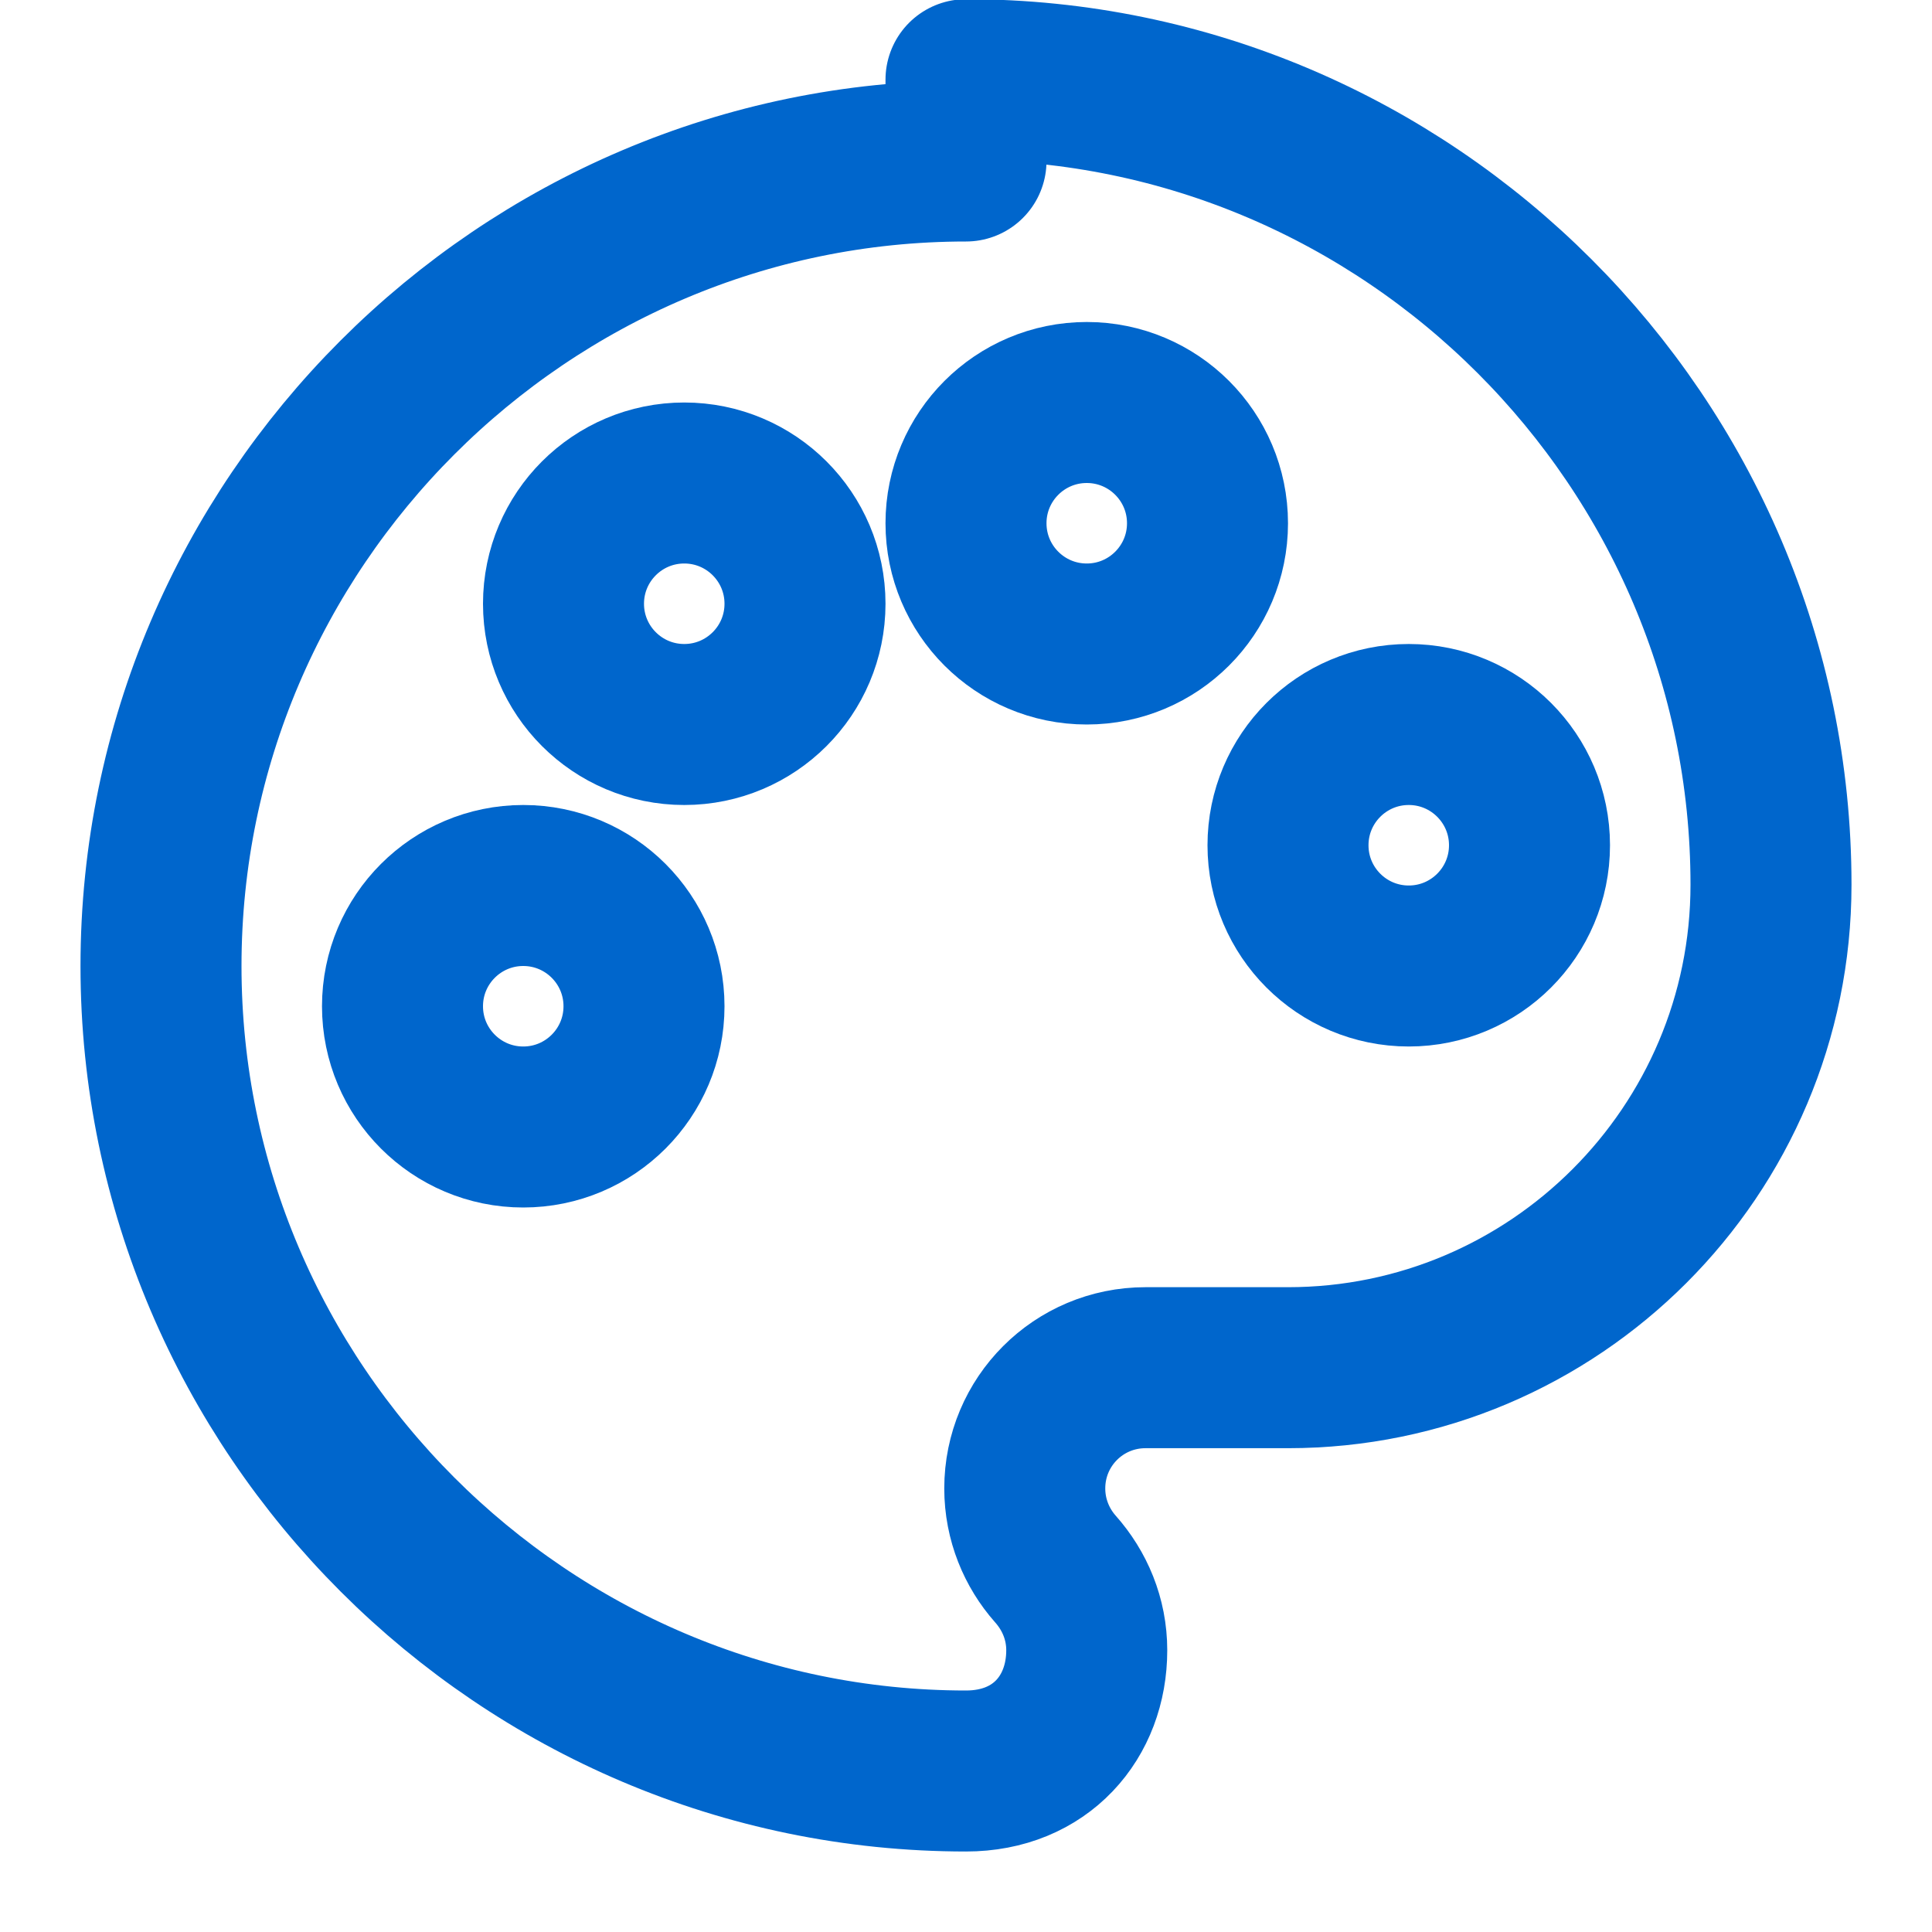
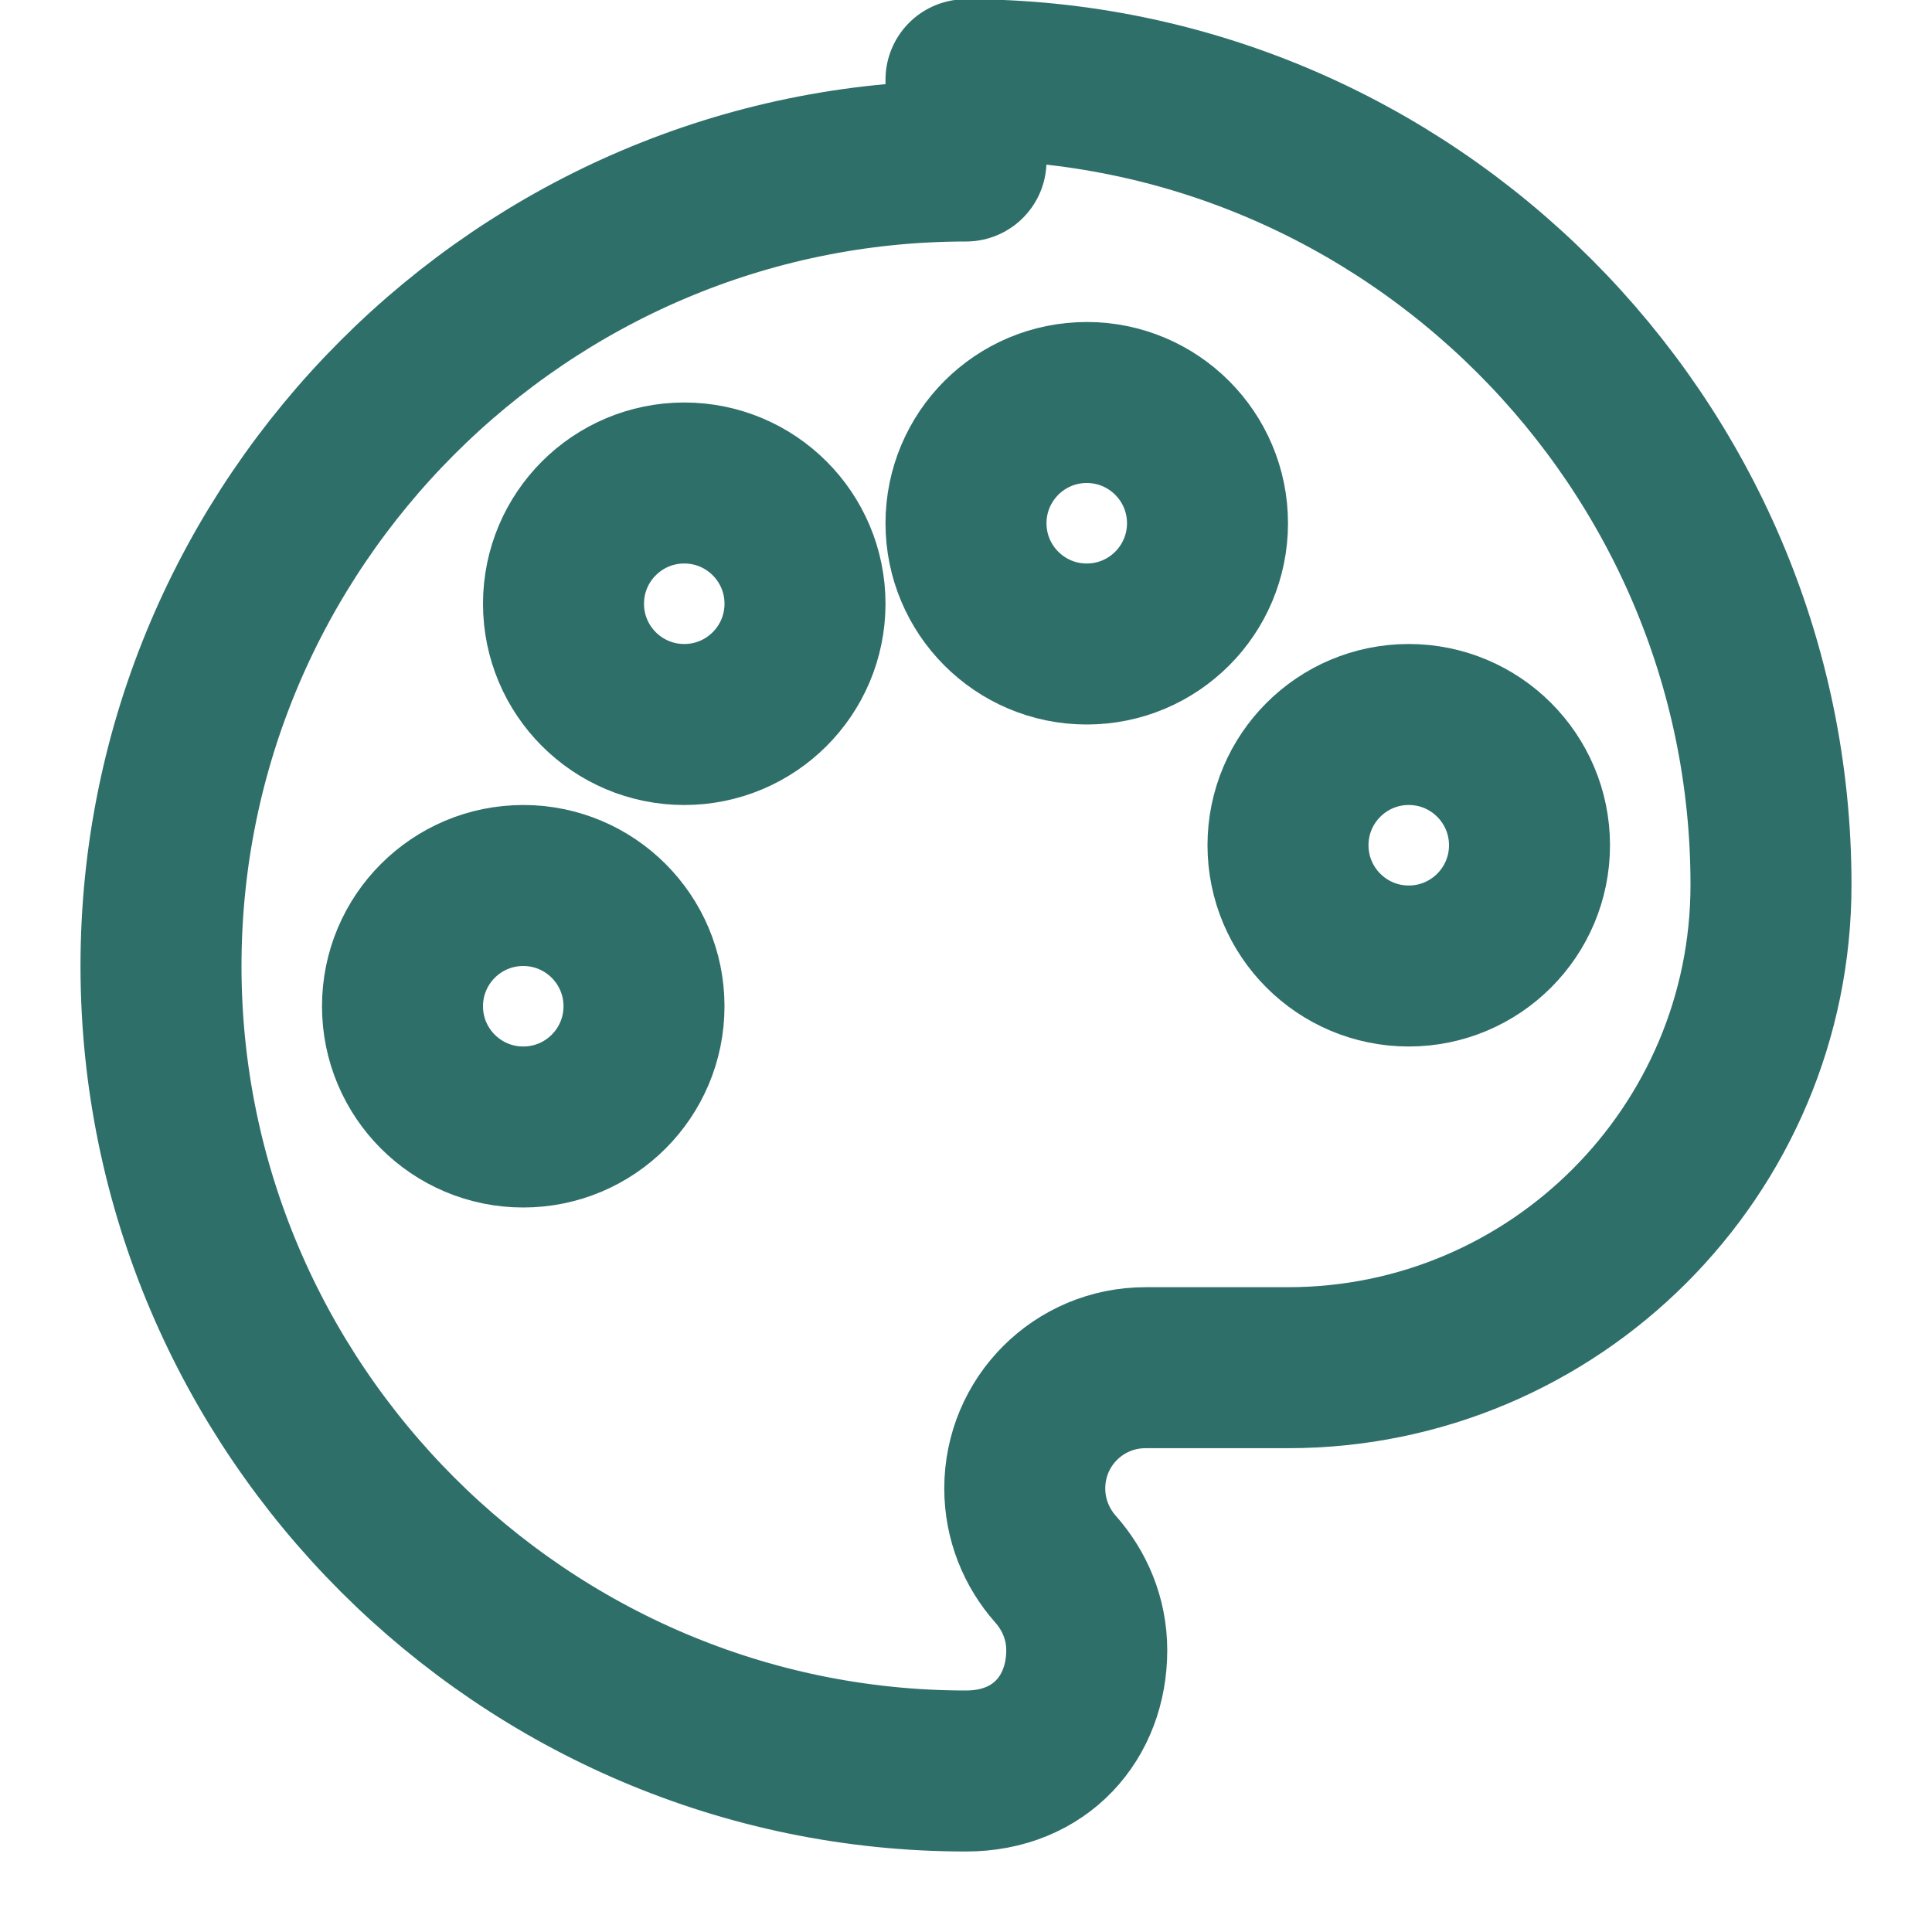
- <svg xmlns="http://www.w3.org/2000/svg" viewBox="0 0 24 24" fill="none" stroke="#0066cc" stroke-width="2" stroke-linecap="round" stroke-linejoin="round">
+ <svg xmlns="http://www.w3.org/2000/svg" viewBox="0 0 24 24" fill="none" stroke="#2F6F6A" stroke-width="2" stroke-linecap="round" stroke-linejoin="round">
  <circle cx="13.5" cy="6.5" r="1.5" />
  <circle cx="17.5" cy="10.5" r="1.5" />
  <circle cx="8.5" cy="7.5" r="1.5" />
  <circle cx="6.5" cy="12.5" r="1.5" />
  <path d="M12 2C6.5 2 2 6.5 2 12s4.5 10 10 10c.93 0 1.5-.67 1.5-1.5 0-.39-.15-.74-.39-1.01-.23-.26-.38-.61-.38-1 0-.83.67-1.5 1.5-1.5H16c3.31 0 6-2.69 6-6 0-5.5-4.5-10-10-10z" />
</svg>
